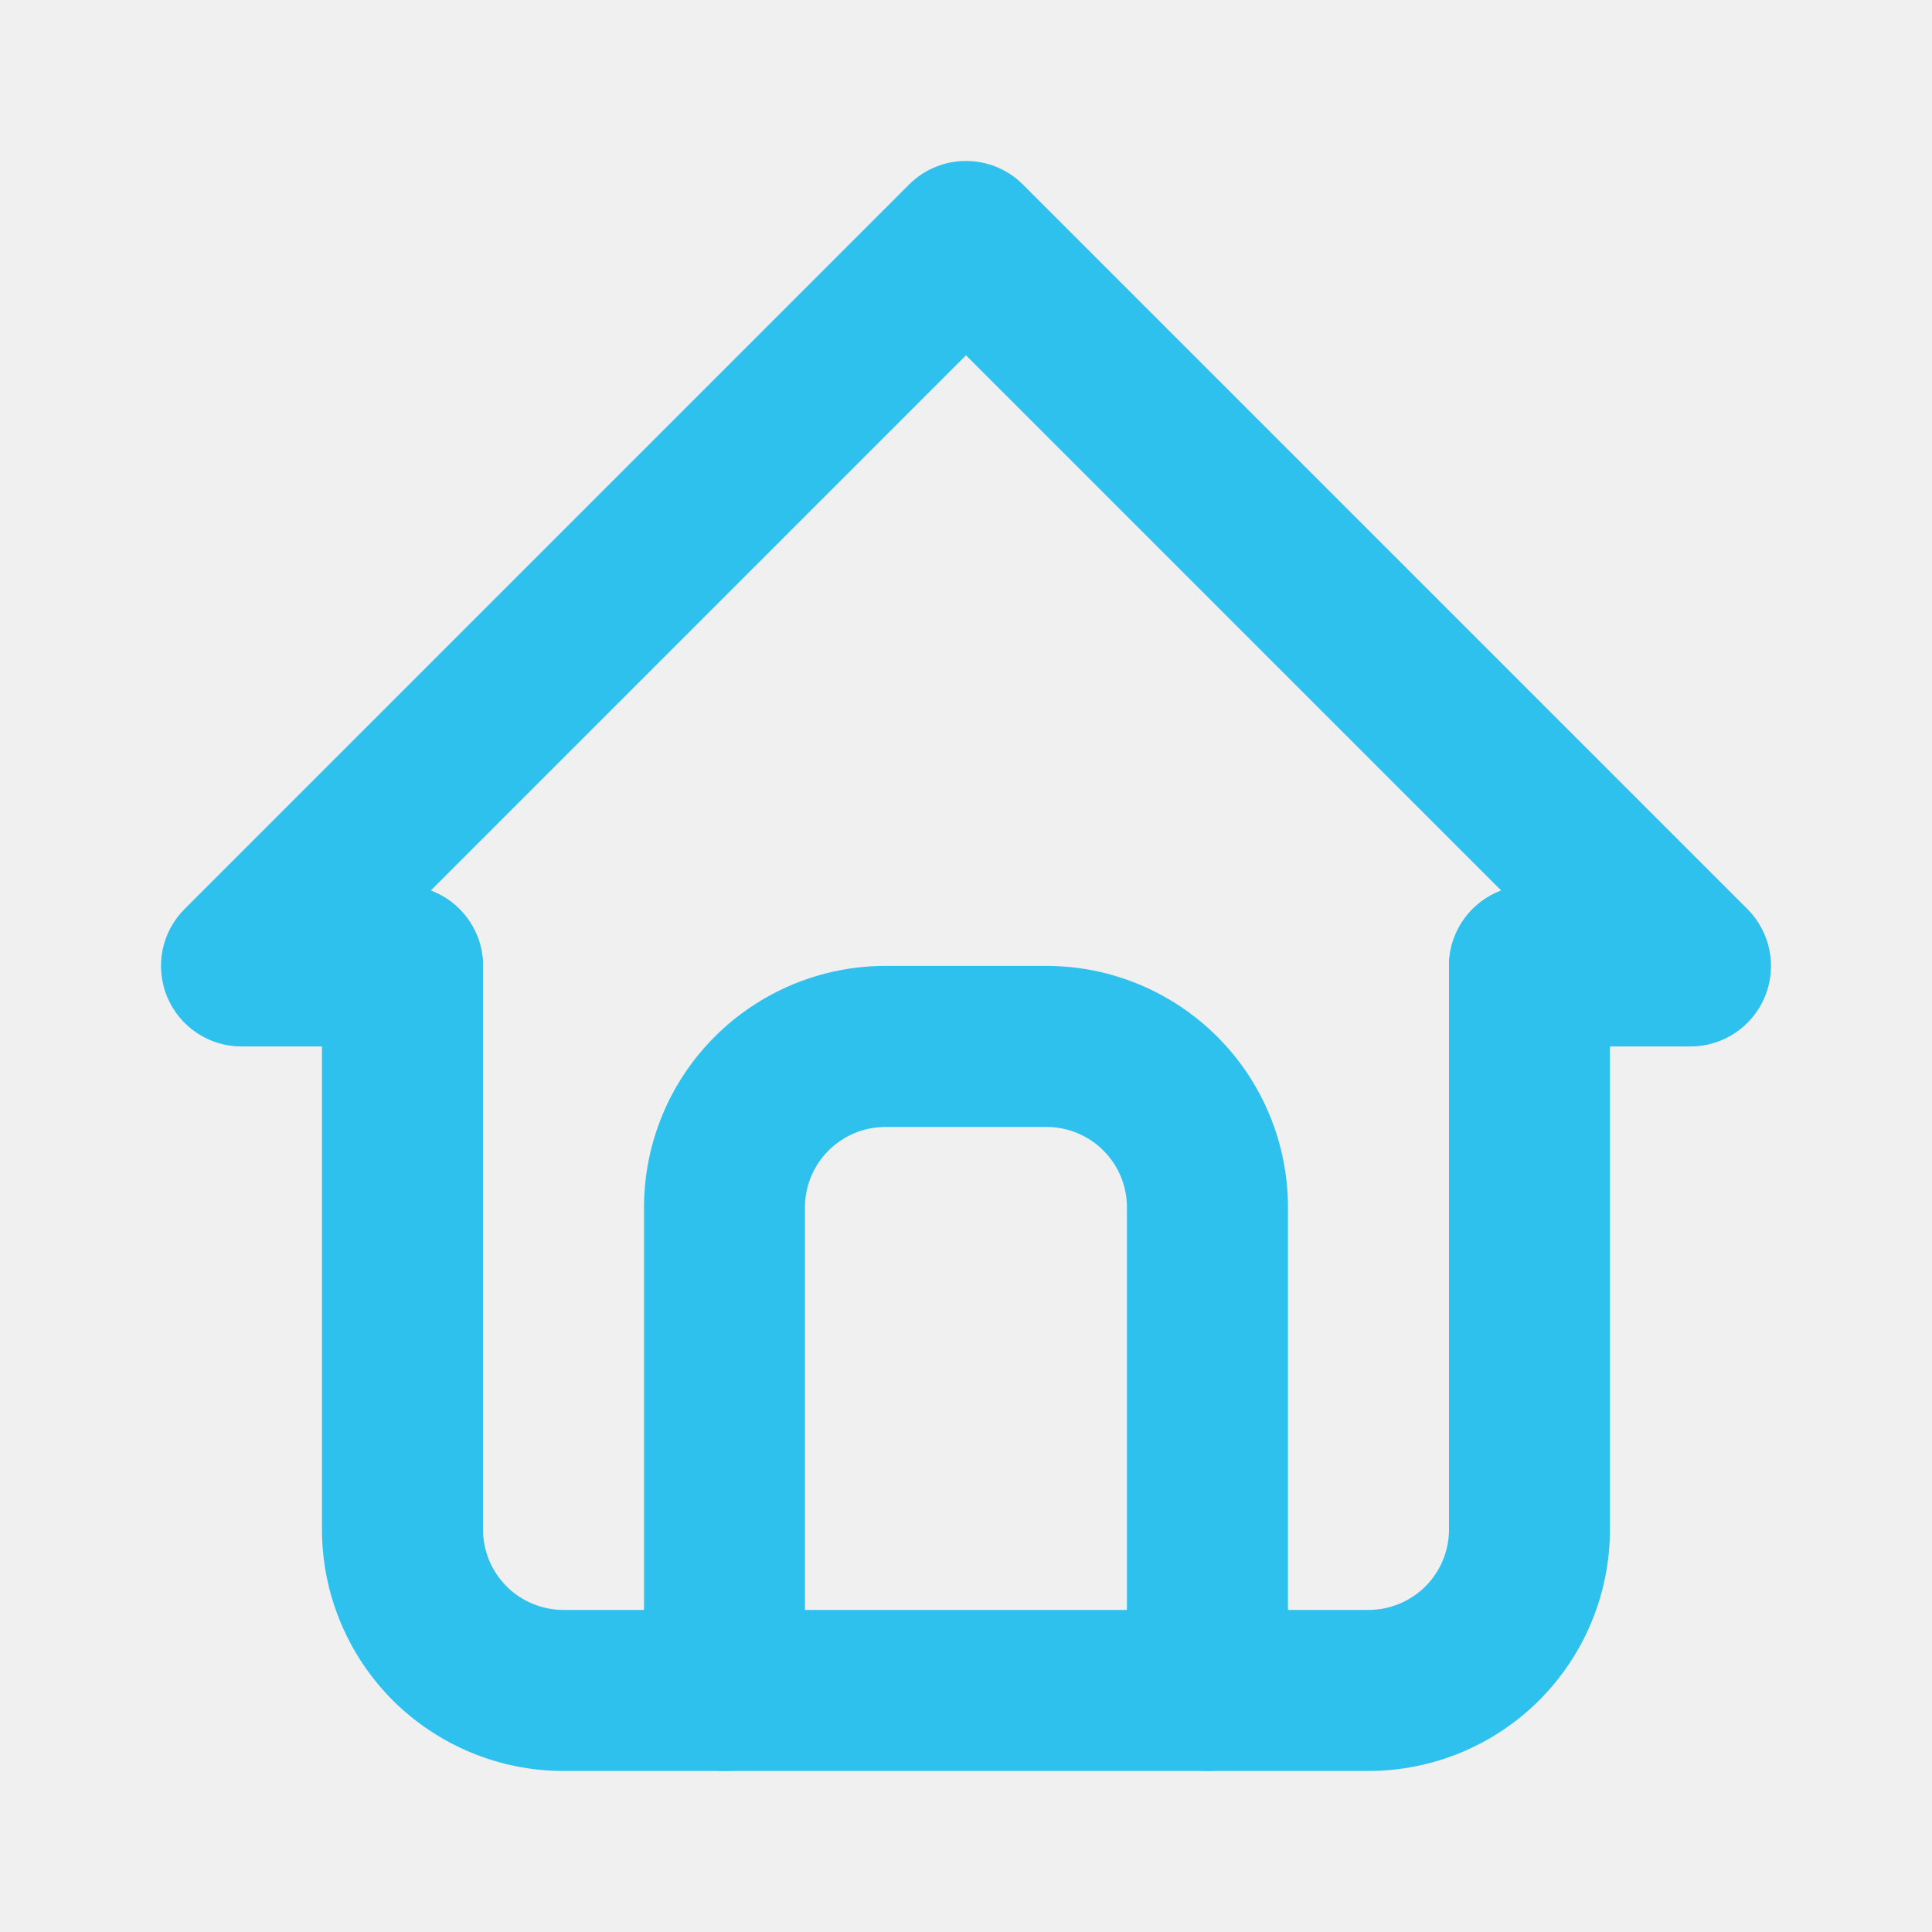
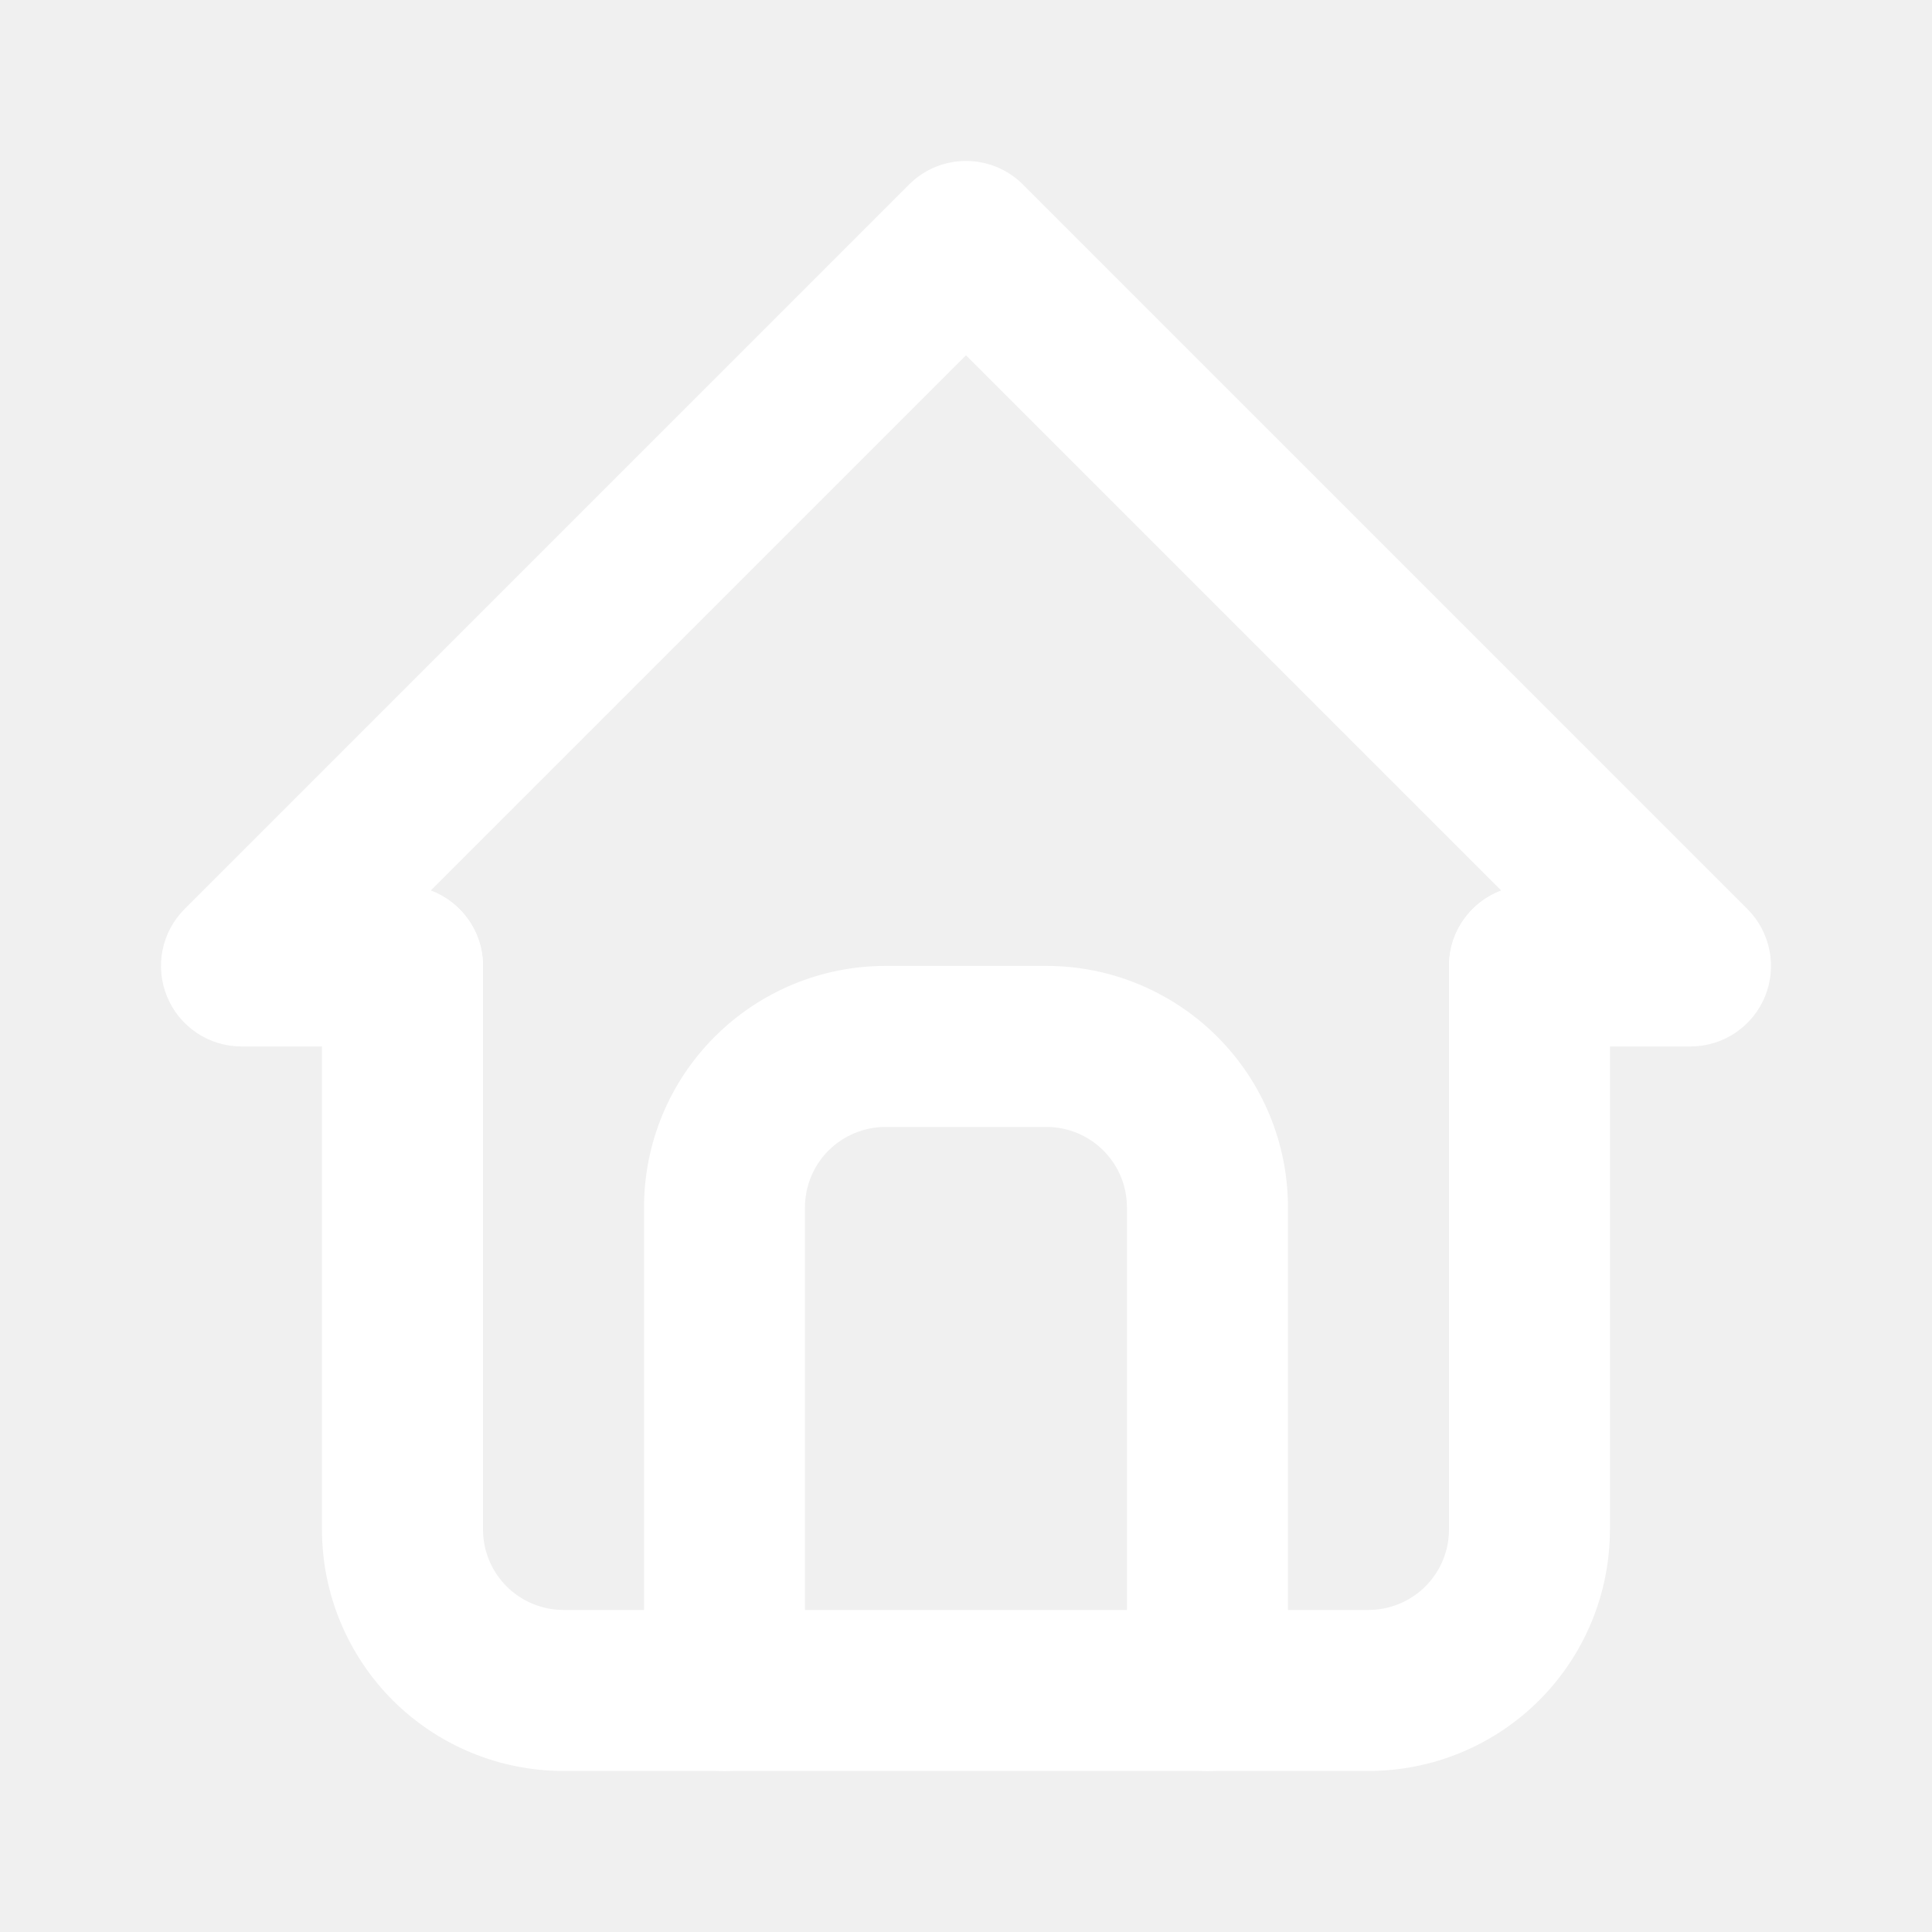
<svg xmlns="http://www.w3.org/2000/svg" width="20" height="20" viewBox="0 0 20 20" fill="none">
-   <path fill-rule="evenodd" clip-rule="evenodd" d="M9.411 1.91C9.736 1.585 10.264 1.585 10.589 1.91L18.089 9.41C18.327 9.648 18.399 10.007 18.27 10.318C18.141 10.63 17.837 10.833 17.5 10.833H15.833C15.373 10.833 15 10.46 15 9.999C15 9.642 15.225 9.337 15.541 9.219L10 3.678L4.459 9.219C4.775 9.337 5 9.642 5 9.999C5 10.46 4.627 10.833 4.167 10.833H2.5C2.163 10.833 1.859 10.63 1.73 10.318C1.601 10.007 1.672 9.648 1.911 9.41L9.411 1.91Z" fill="#2ec1ed" />
-   <path fill-rule="evenodd" clip-rule="evenodd" d="M4.167 9.166C4.627 9.166 5 9.539 5 9.999V15.833C5 16.054 5.088 16.266 5.244 16.422C5.4 16.578 5.612 16.666 5.833 16.666H14.166C14.387 16.666 14.6 16.578 14.756 16.422C14.912 16.266 15 16.054 15 15.833V9.999C15 9.539 15.373 9.166 15.833 9.166C16.293 9.166 16.666 9.539 16.666 9.999V15.833C16.666 16.496 16.403 17.132 15.934 17.601C15.466 18.069 14.83 18.333 14.166 18.333H5.833C5.17 18.333 4.534 18.069 4.065 17.601C3.597 17.132 3.333 16.496 3.333 15.833V9.999C3.333 9.539 3.706 9.166 4.167 9.166Z" fill="#2ec1ed" />
-   <path fill-rule="evenodd" clip-rule="evenodd" d="M9.167 11.666C8.946 11.666 8.734 11.754 8.577 11.91C8.421 12.066 8.333 12.278 8.333 12.499V17.499C8.333 17.96 7.96 18.333 7.5 18.333C7.04 18.333 6.667 17.96 6.667 17.499V12.499C6.667 11.836 6.93 11.2 7.399 10.732C7.868 10.263 8.503 9.999 9.167 9.999H10.833C11.496 9.999 12.132 10.263 12.601 10.732C13.07 11.2 13.333 11.836 13.333 12.499V17.499C13.333 17.96 12.96 18.333 12.5 18.333C12.04 18.333 11.666 17.96 11.666 17.499V12.499C11.666 12.278 11.579 12.066 11.422 11.91C11.266 11.754 11.054 11.666 10.833 11.666H9.167Z" fill="#2ec1ed" />
+   <path fill-rule="evenodd" clip-rule="evenodd" d="M9.411 1.91C9.736 1.585 10.264 1.585 10.589 1.91L18.089 9.41C18.327 9.648 18.399 10.007 18.27 10.318C18.141 10.63 17.837 10.833 17.5 10.833H15.833C15.373 10.833 15 10.46 15 9.999C15 9.642 15.225 9.337 15.541 9.219L10 3.678L4.459 9.219C4.775 9.337 5 9.642 5 9.999C5 10.46 4.627 10.833 4.167 10.833H2.5C2.163 10.833 1.859 10.63 1.73 10.318C1.601 10.007 1.672 9.648 1.911 9.41L9.411 1.91Z" fill="#fff" />
+   <path fill-rule="evenodd" clip-rule="evenodd" d="M4.167 9.166C4.627 9.166 5 9.539 5 9.999V15.833C5 16.054 5.088 16.266 5.244 16.422C5.4 16.578 5.612 16.666 5.833 16.666H14.166C14.387 16.666 14.6 16.578 14.756 16.422C14.912 16.266 15 16.054 15 15.833V9.999C15 9.539 15.373 9.166 15.833 9.166C16.293 9.166 16.666 9.539 16.666 9.999V15.833C16.666 16.496 16.403 17.132 15.934 17.601C15.466 18.069 14.83 18.333 14.166 18.333H5.833C5.17 18.333 4.534 18.069 4.065 17.601C3.597 17.132 3.333 16.496 3.333 15.833V9.999C3.333 9.539 3.706 9.166 4.167 9.166Z" fill="#fff" />
+   <path fill-rule="evenodd" clip-rule="evenodd" d="M9.167 11.666C8.946 11.666 8.734 11.754 8.577 11.91C8.421 12.066 8.333 12.278 8.333 12.499V17.499C8.333 17.96 7.96 18.333 7.5 18.333C7.04 18.333 6.667 17.96 6.667 17.499V12.499C6.667 11.836 6.93 11.2 7.399 10.732C7.868 10.263 8.503 9.999 9.167 9.999H10.833C11.496 9.999 12.132 10.263 12.601 10.732C13.07 11.2 13.333 11.836 13.333 12.499V17.499C13.333 17.96 12.96 18.333 12.5 18.333C12.04 18.333 11.666 17.96 11.666 17.499V12.499C11.666 12.278 11.579 12.066 11.422 11.91C11.266 11.754 11.054 11.666 10.833 11.666H9.167Z" fill="#fff" />
</svg>
